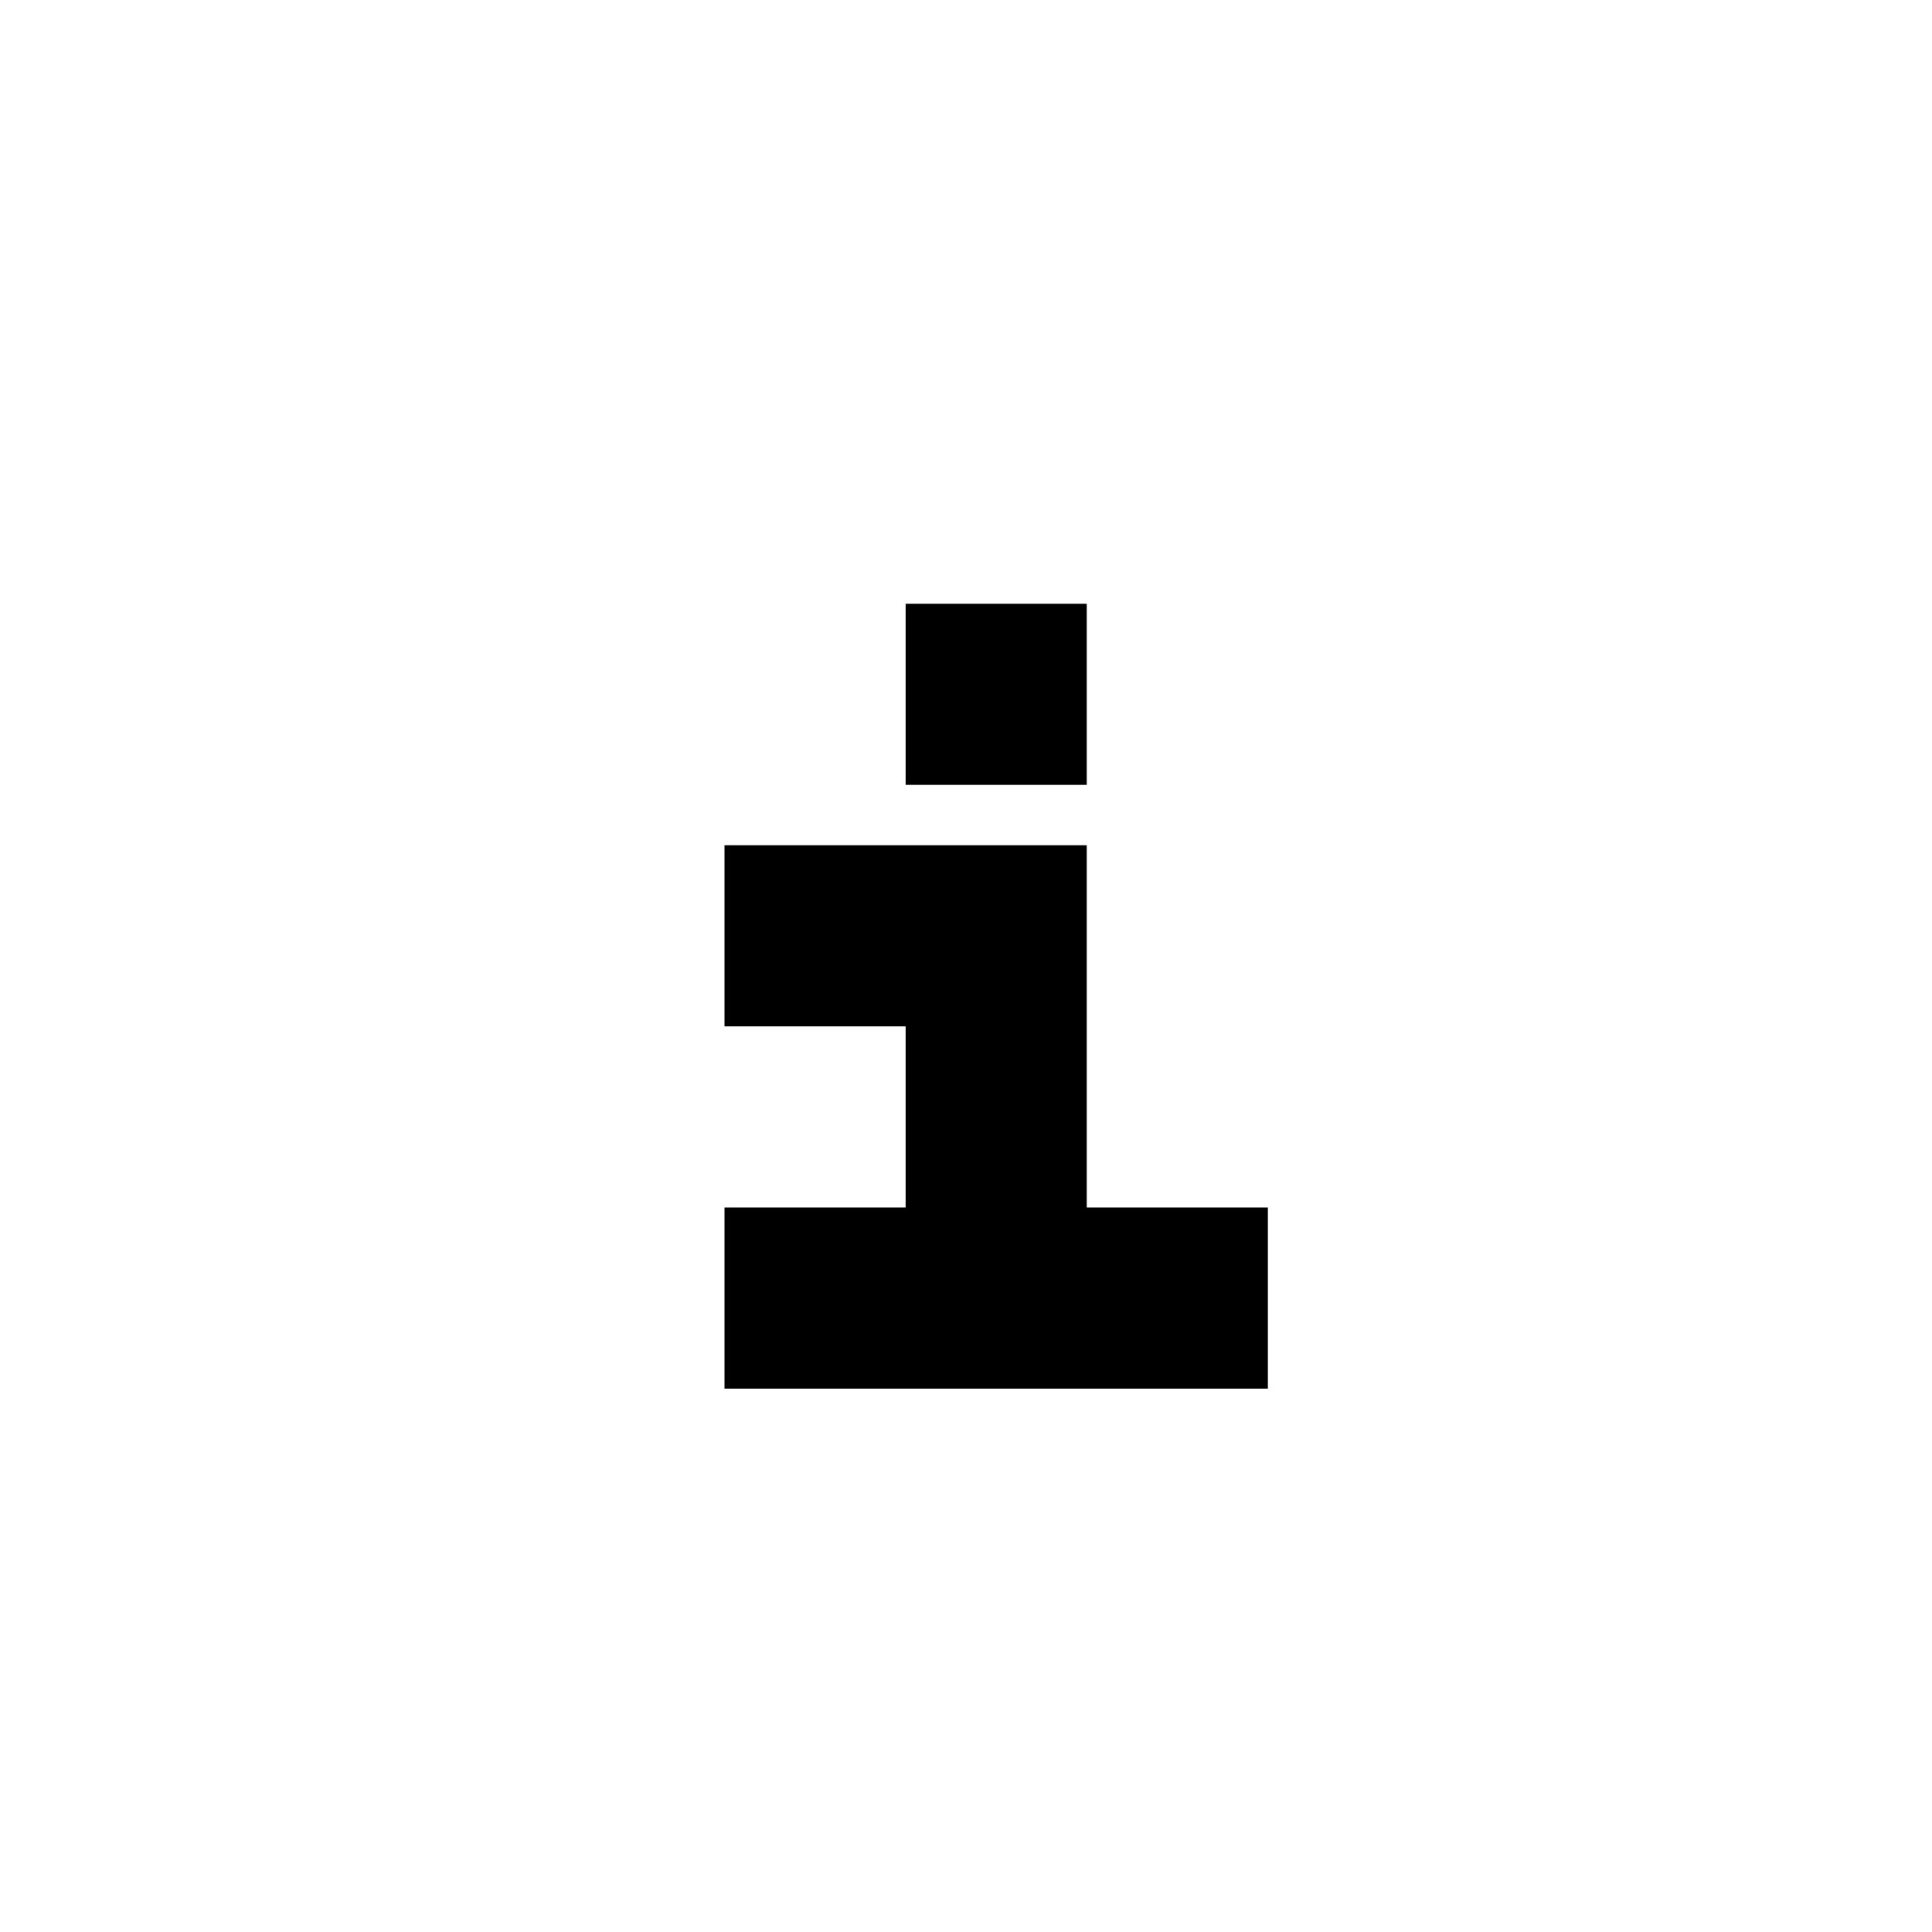
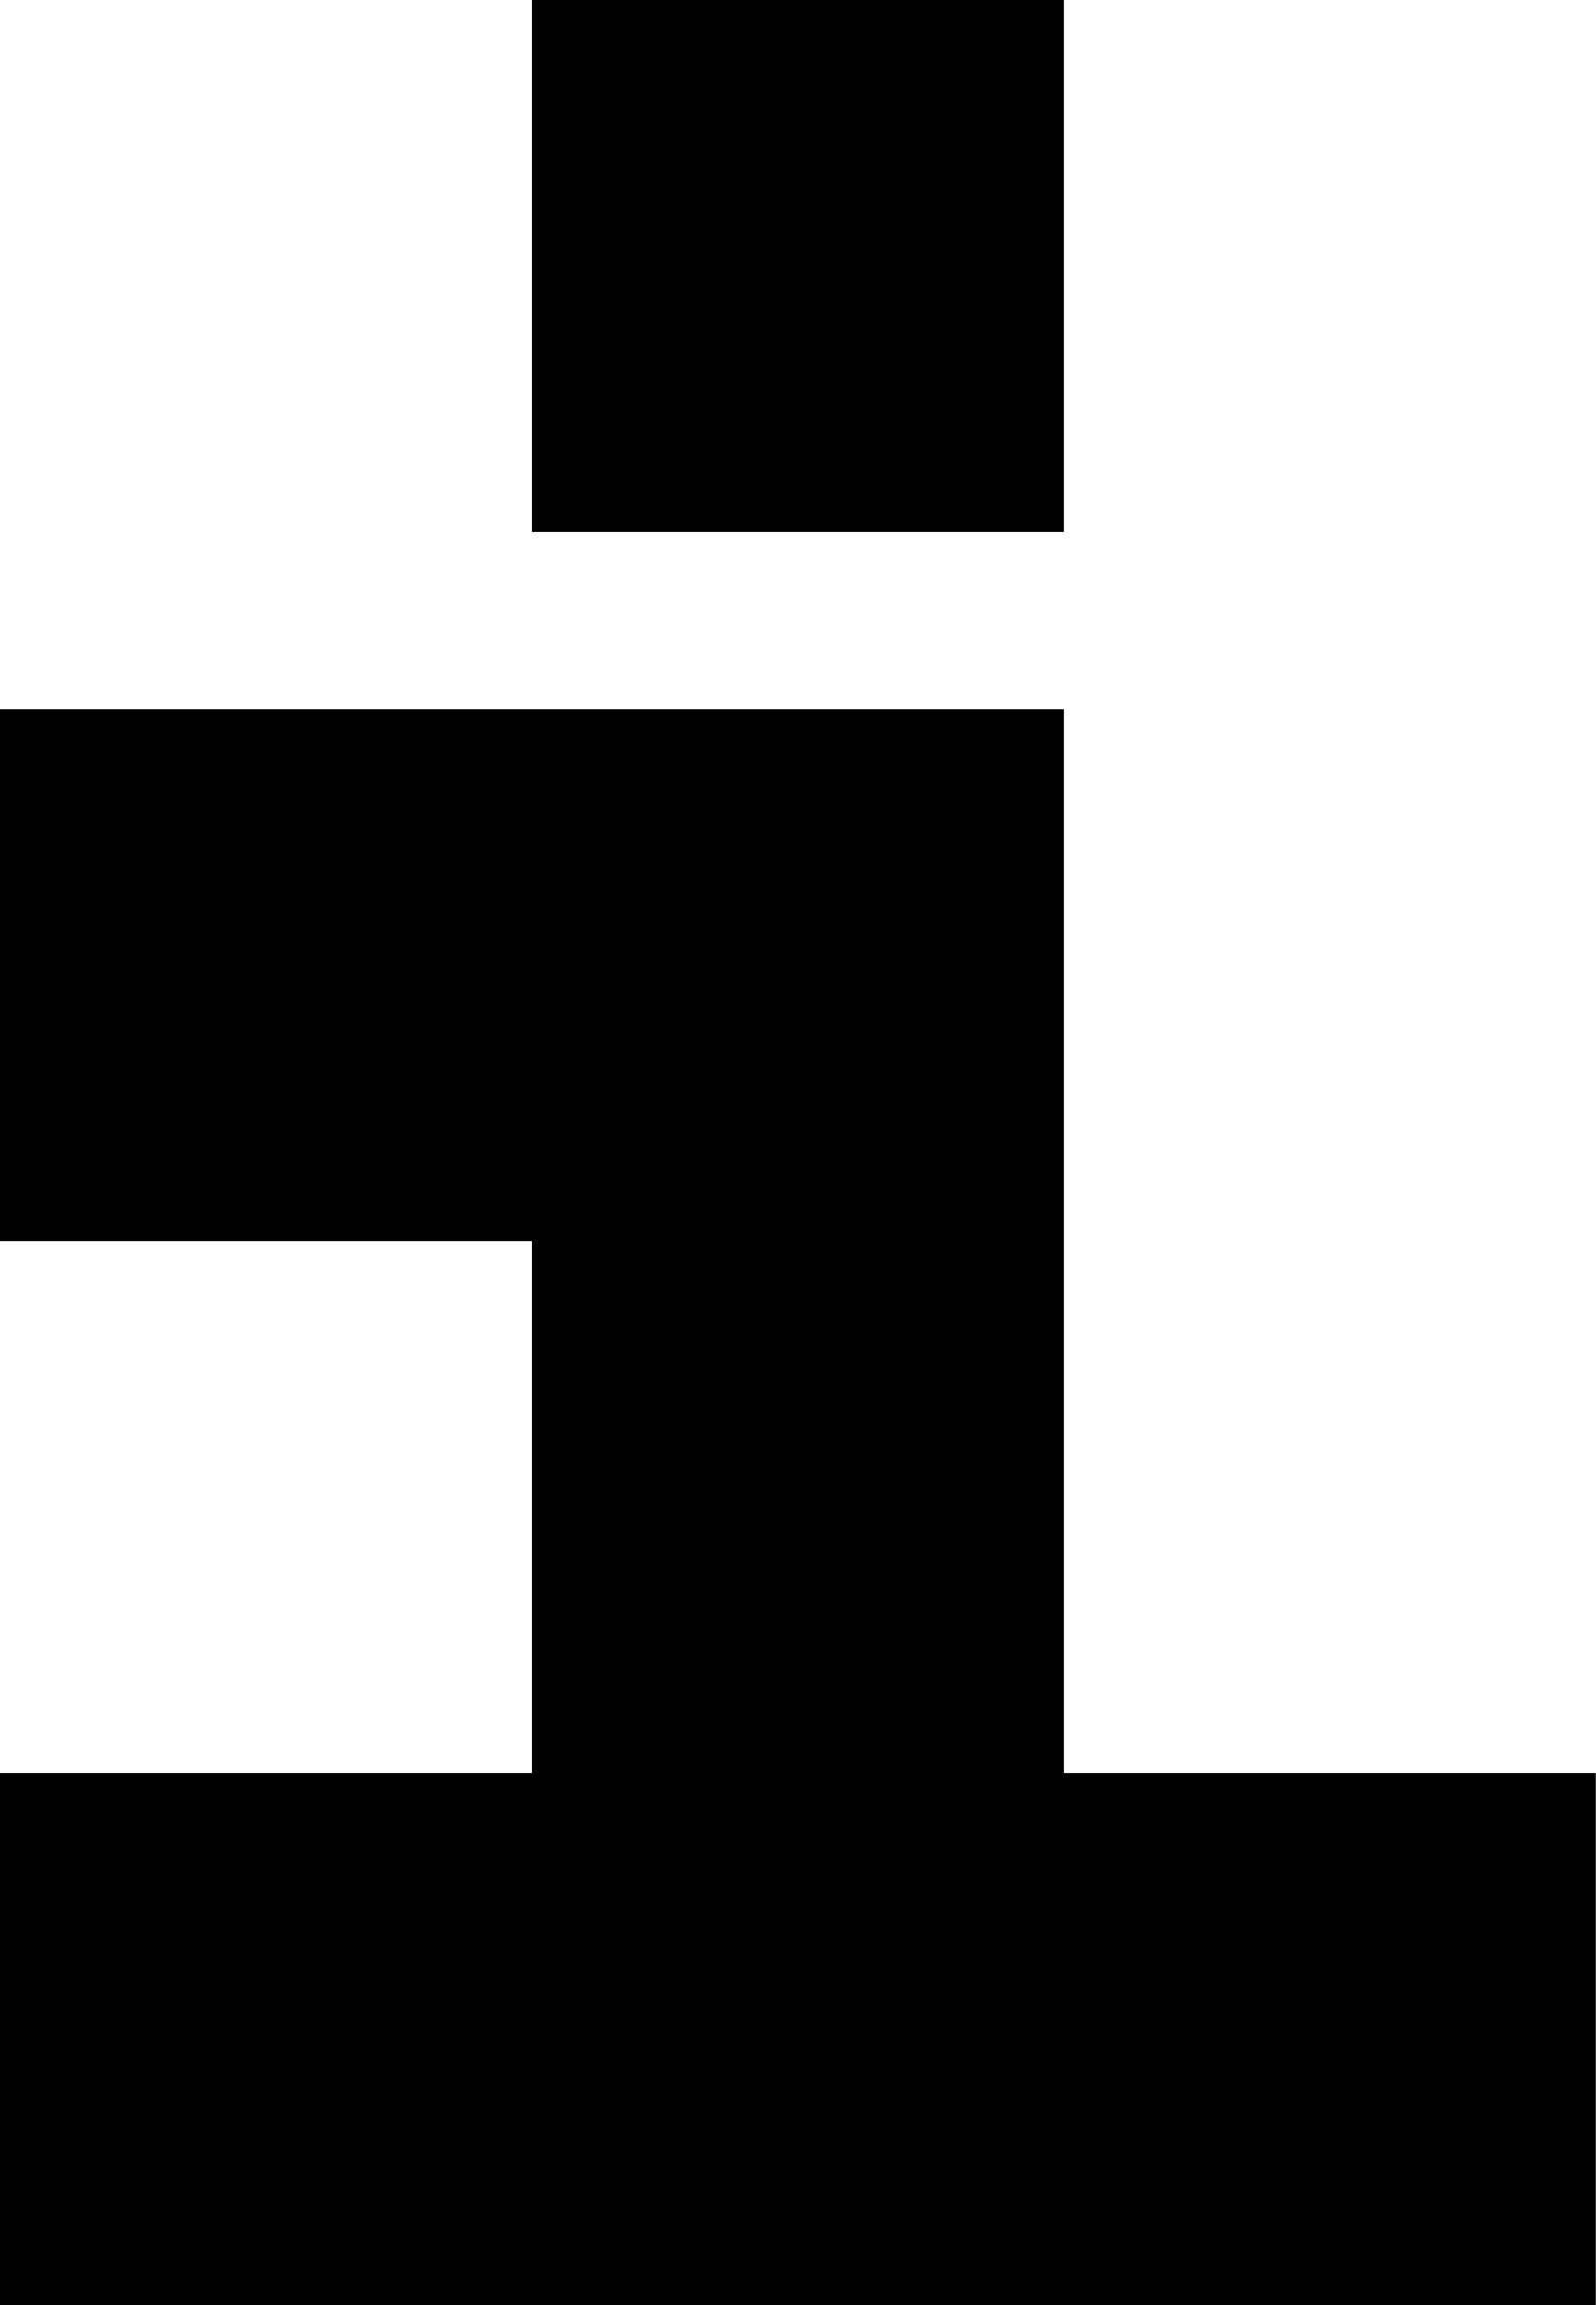
- <svg xmlns="http://www.w3.org/2000/svg" version="1.1" id="Layer_1" x="0px" y="0px" width="32px" height="32px" viewBox="0 0 32 32" style="enable-background:new 0 0 32 32;" xml:space="preserve">
+ <svg xmlns="http://www.w3.org/2000/svg" version="1.1" id="Layer_1" x="0px" y="0px" width="9px" height="13px" viewBox="12 10 9 13" enable-background="new 12 10 9 13" xml:space="preserve">
  <g>
    <polygon points="12,14 12,17 15,17 15,20 12,20 12,23 21,23 21,20 18,20 18,14  " />
    <rect x="15" y="10" width="3" height="3" />
  </g>
</svg>
